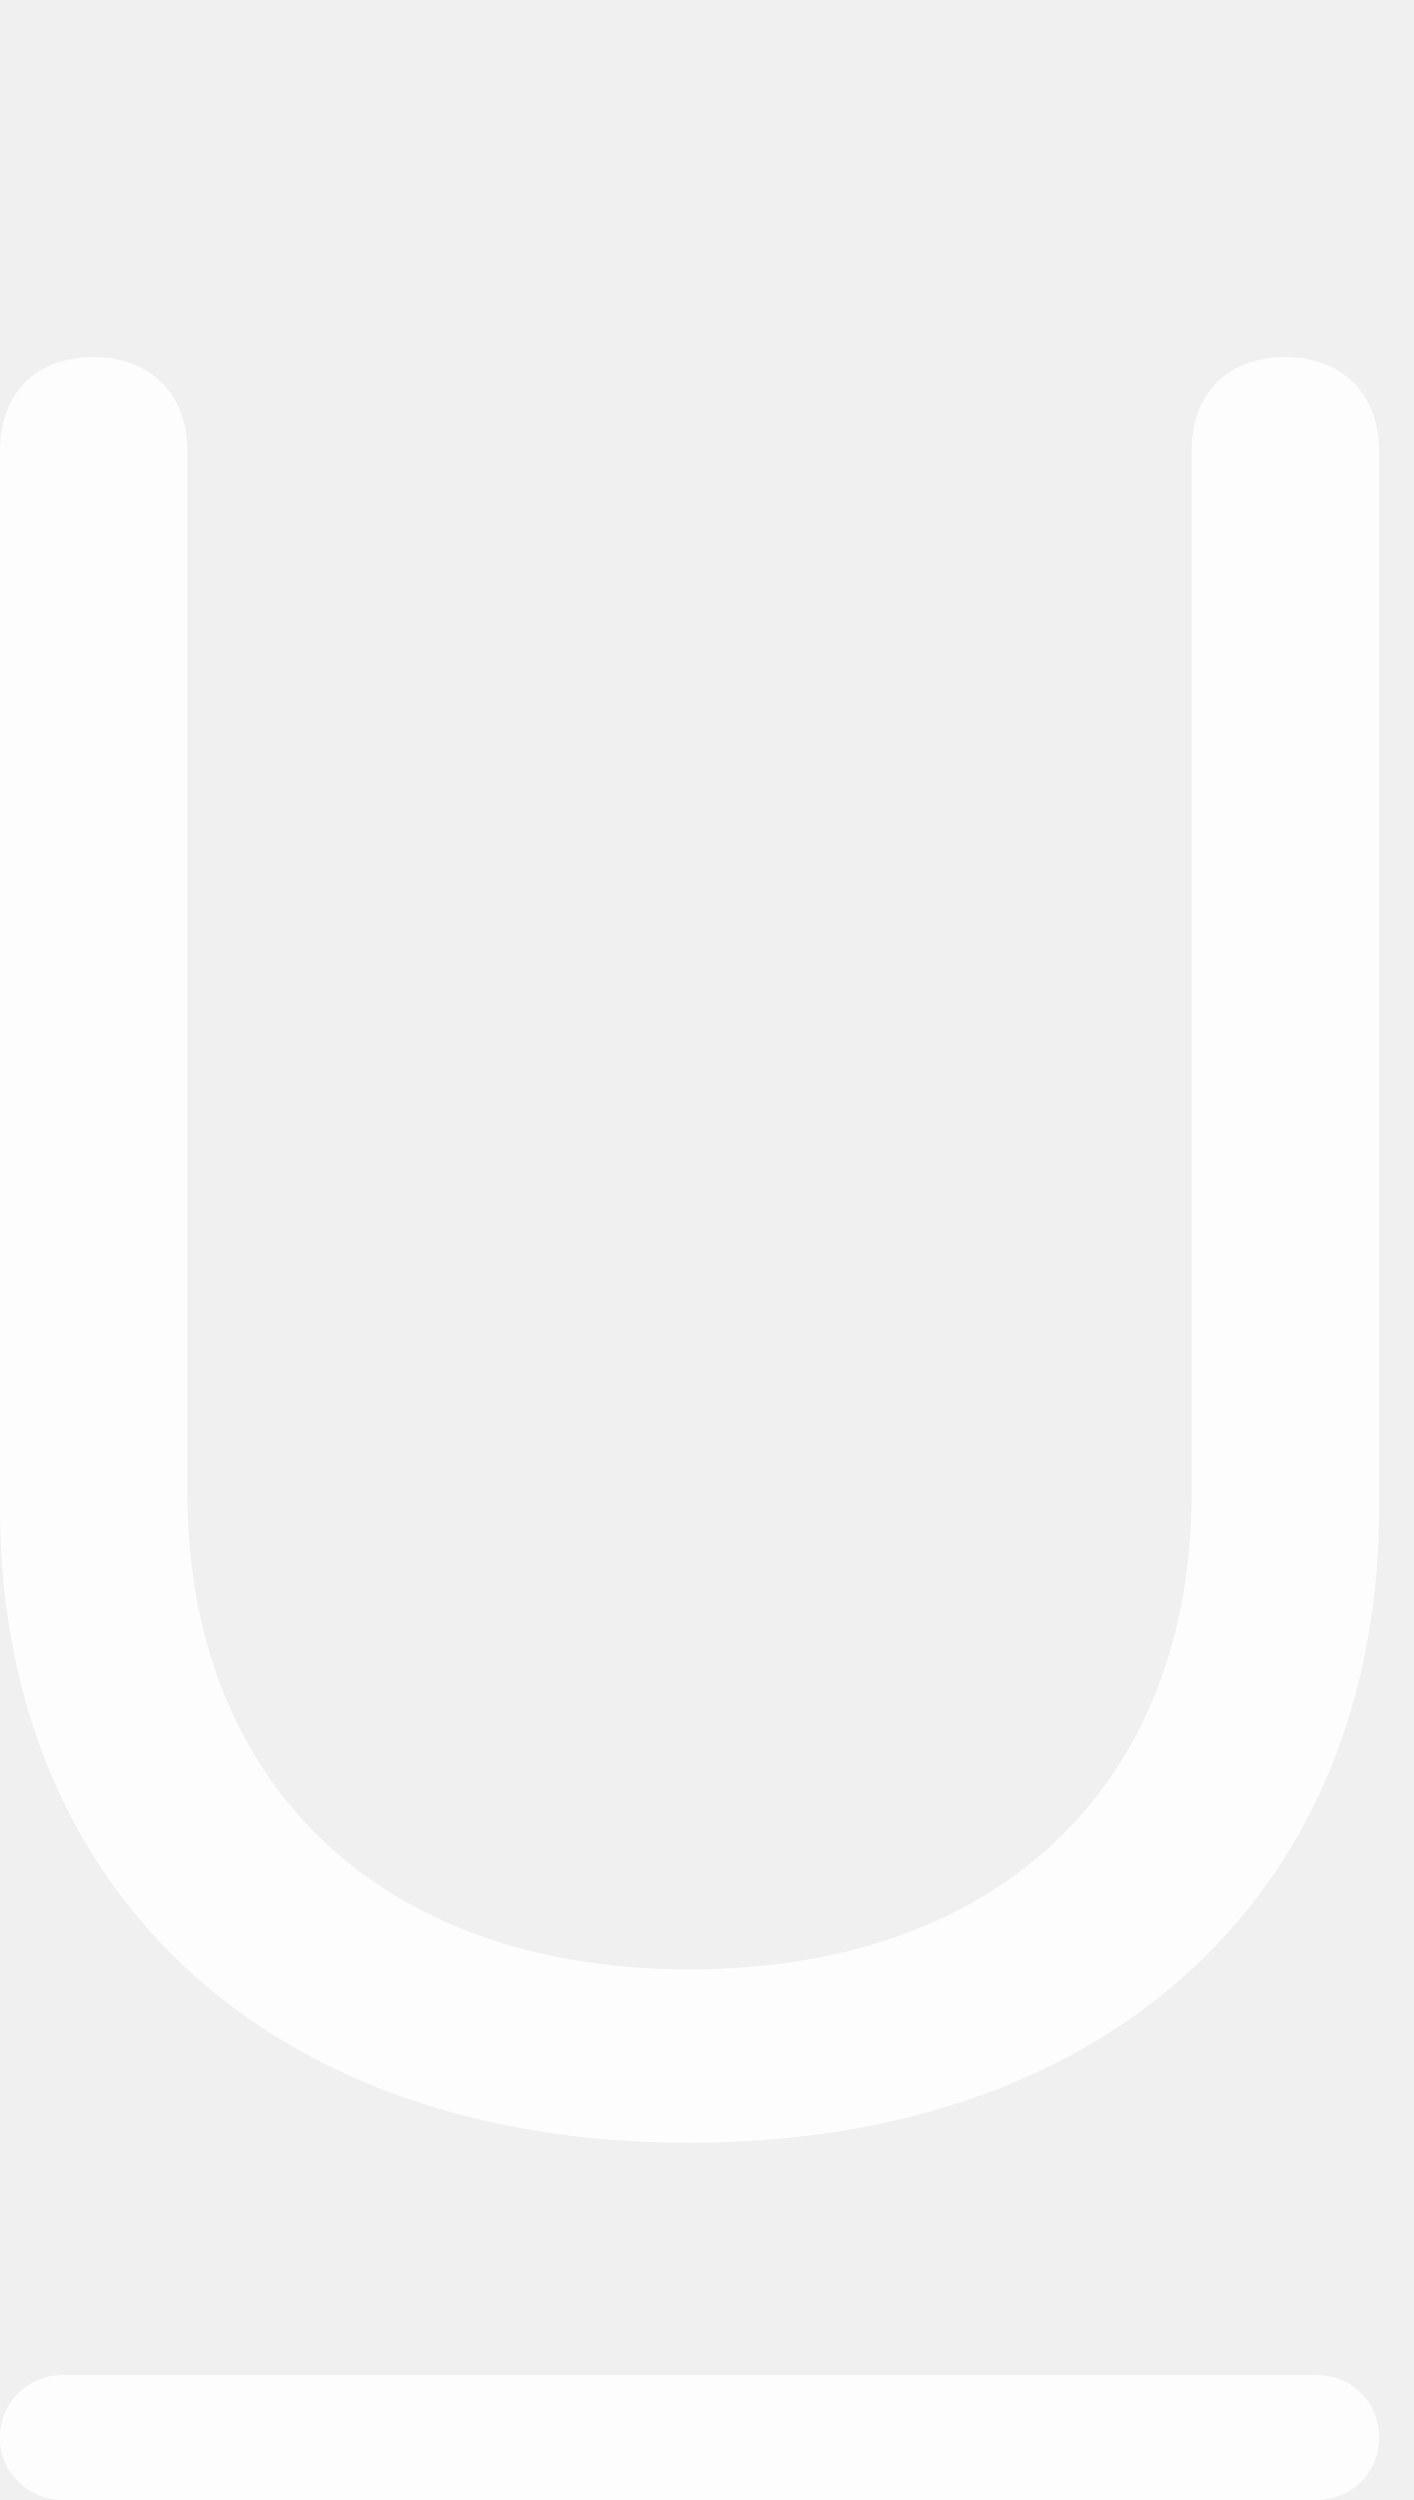
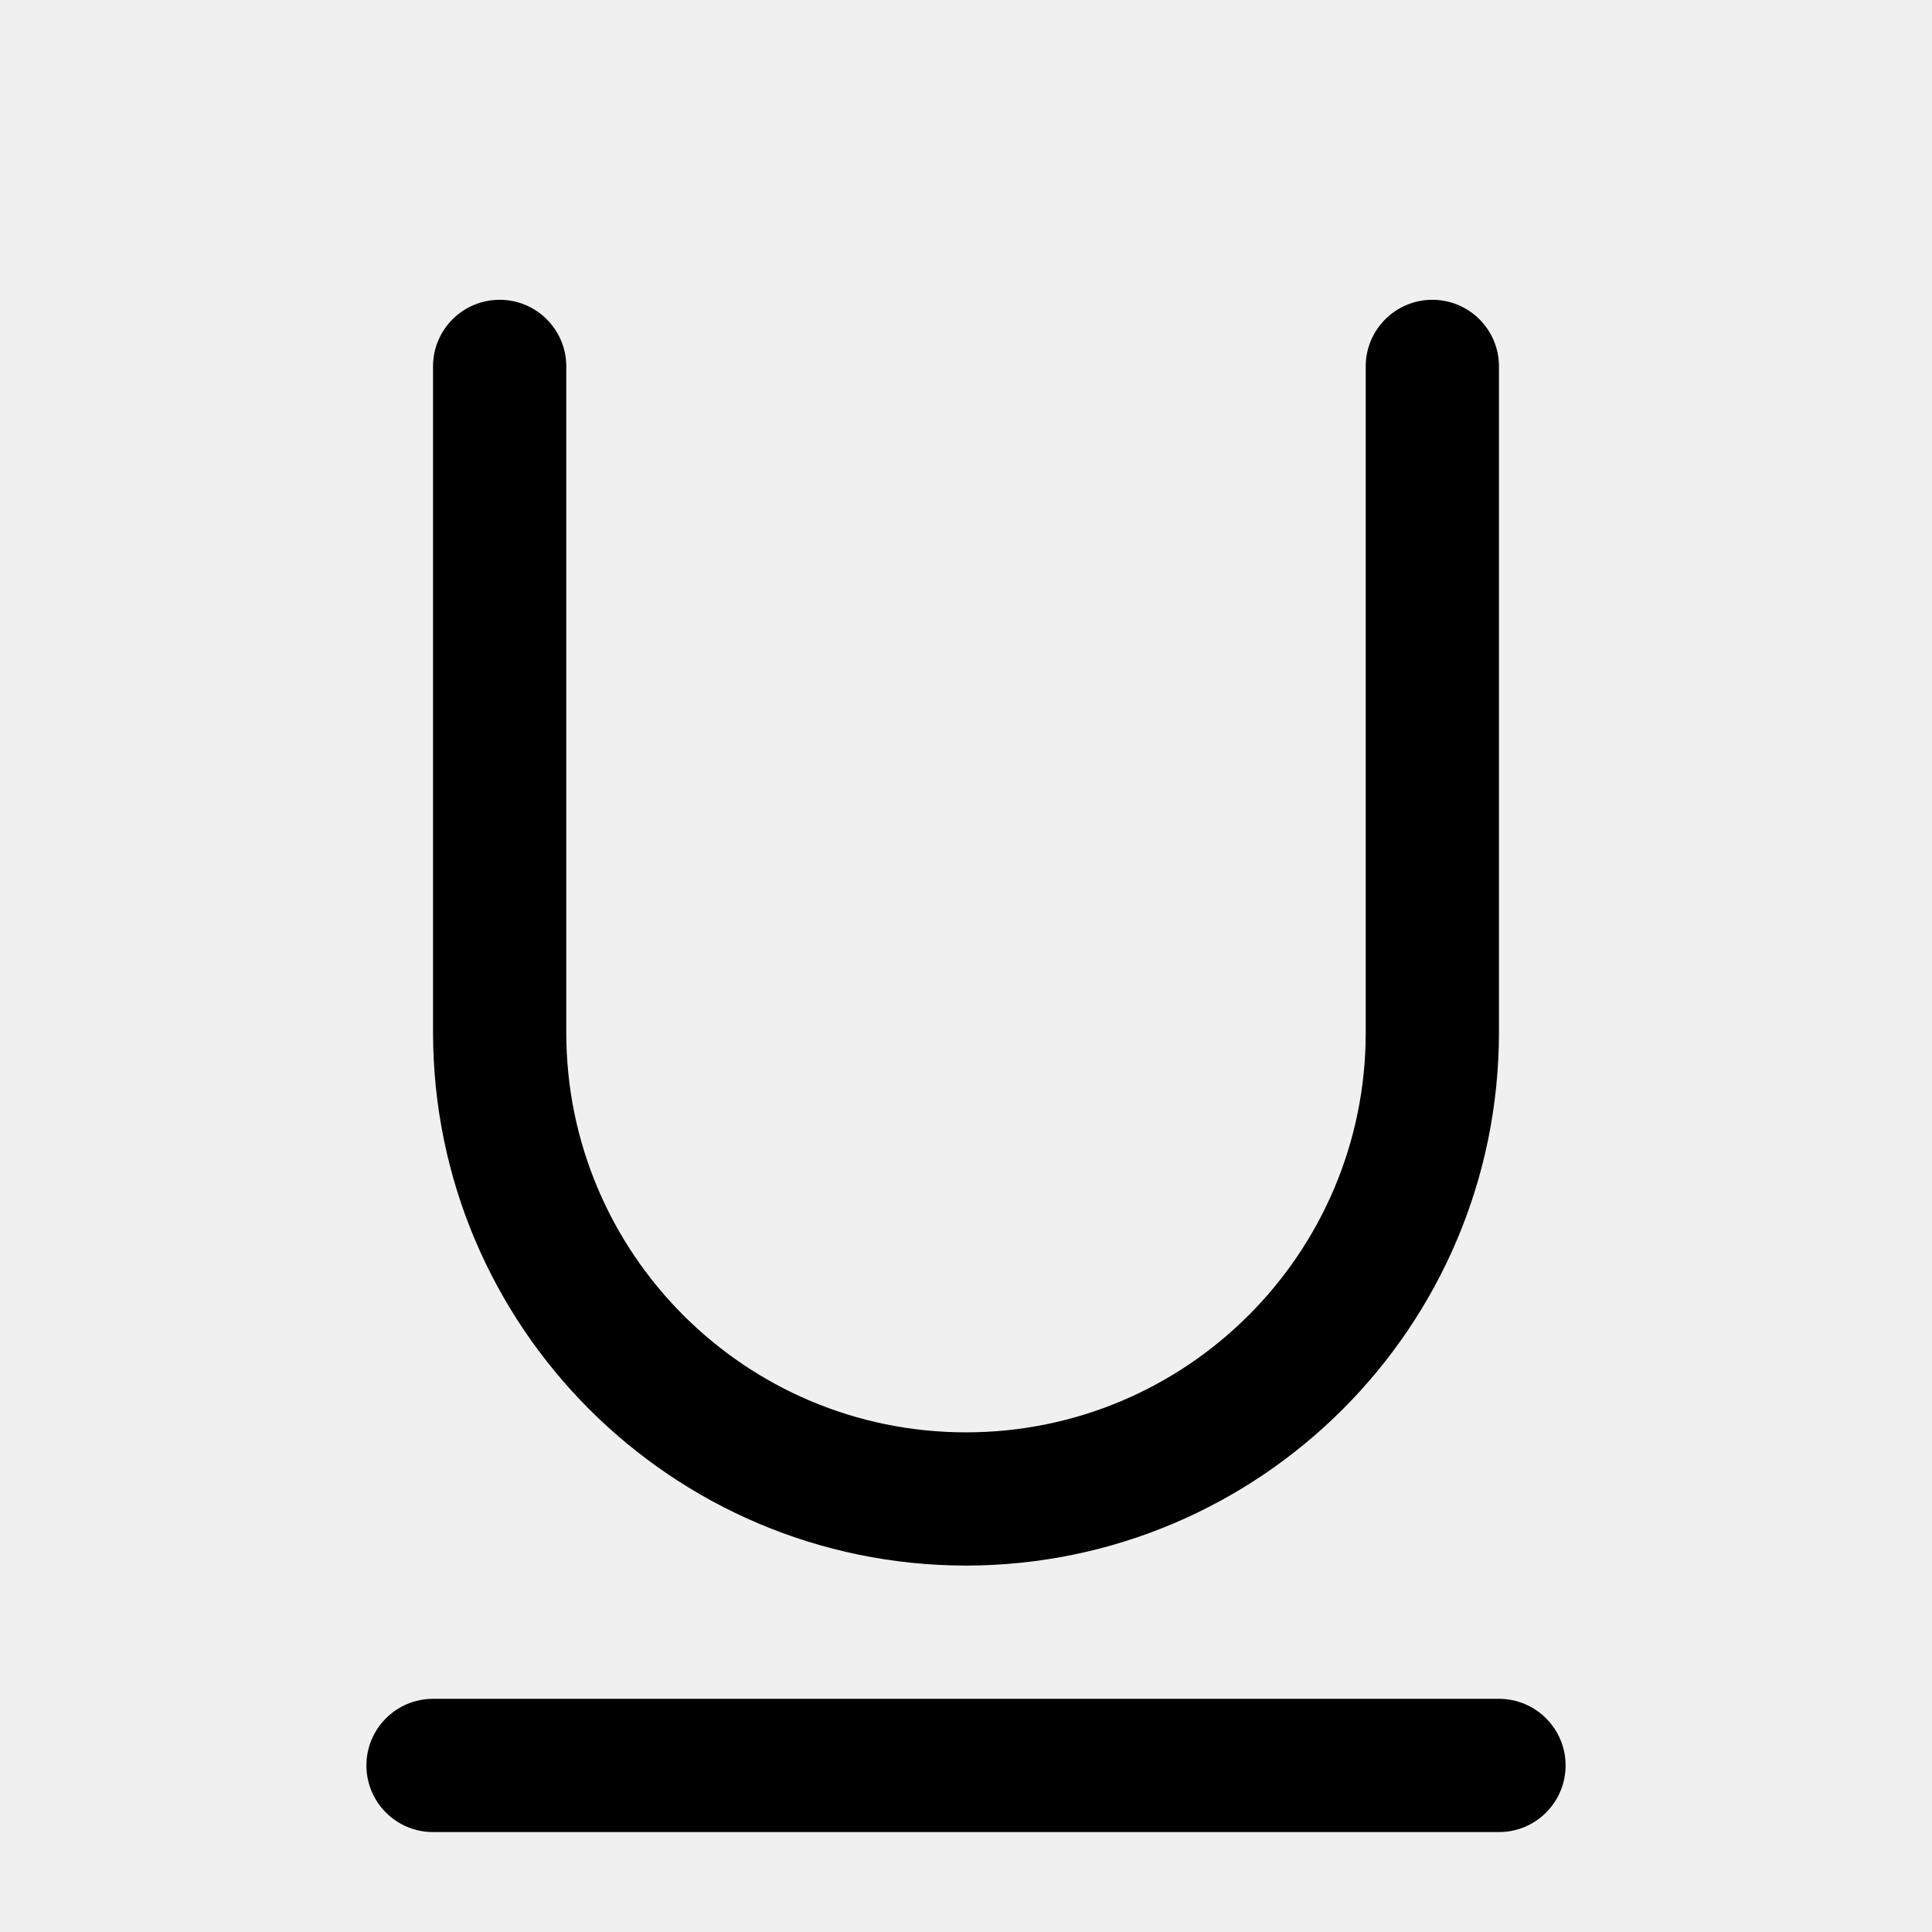
- <svg xmlns="http://www.w3.org/2000/svg" version="1.1" viewBox="0 0 14.805 26.182">
-   <g>
-     <rect height="26.182" opacity="0" width="14.805" x="0" y="0" />
-     <path d="M0.664 26.182L13.779 26.182C14.16 26.182 14.443 25.898 14.443 25.527C14.443 25.156 14.16 24.873 13.779 24.873L0.664 24.873C0.293 24.873 0 25.156 0 25.527C0 25.898 0.293 26.182 0.664 26.182Z" fill="white" fill-opacity="0.85" />
-     <path d="M7.217 22.441C11.68 22.441 14.443 19.756 14.443 15.791L14.443 4.727C14.443 4.121 14.053 3.74 13.457 3.74C12.852 3.74 12.48 4.121 12.48 4.727L12.48 15.635C12.48 18.633 10.518 20.625 7.217 20.625C3.936 20.625 1.963 18.633 1.963 15.635L1.963 4.727C1.963 4.121 1.572 3.74 0.977 3.74C0.371 3.74 0 4.121 0 4.727L0 15.791C0 19.756 2.764 22.441 7.217 22.441Z" fill="white" fill-opacity="0.85" />
-   </g>
+ <svg xmlns="http://www.w3.org/2000/svg" viewBox="12 12 232 232">
+   <path fill="black" d="M200,224a8,8,0,0,1-8,8H64a8,8,0,0,1,0-16H192A8,8,0,0,1,200,224Zm-72-24a64.07,64.07,0,0,0,64-64V56a8,8,0,0,0-16,0v80a48,48,0,0,1-96,0V56a8,8,0,0,0-16,0v80A64.07,64.07,0,0,0,128,200Z" />
</svg>
